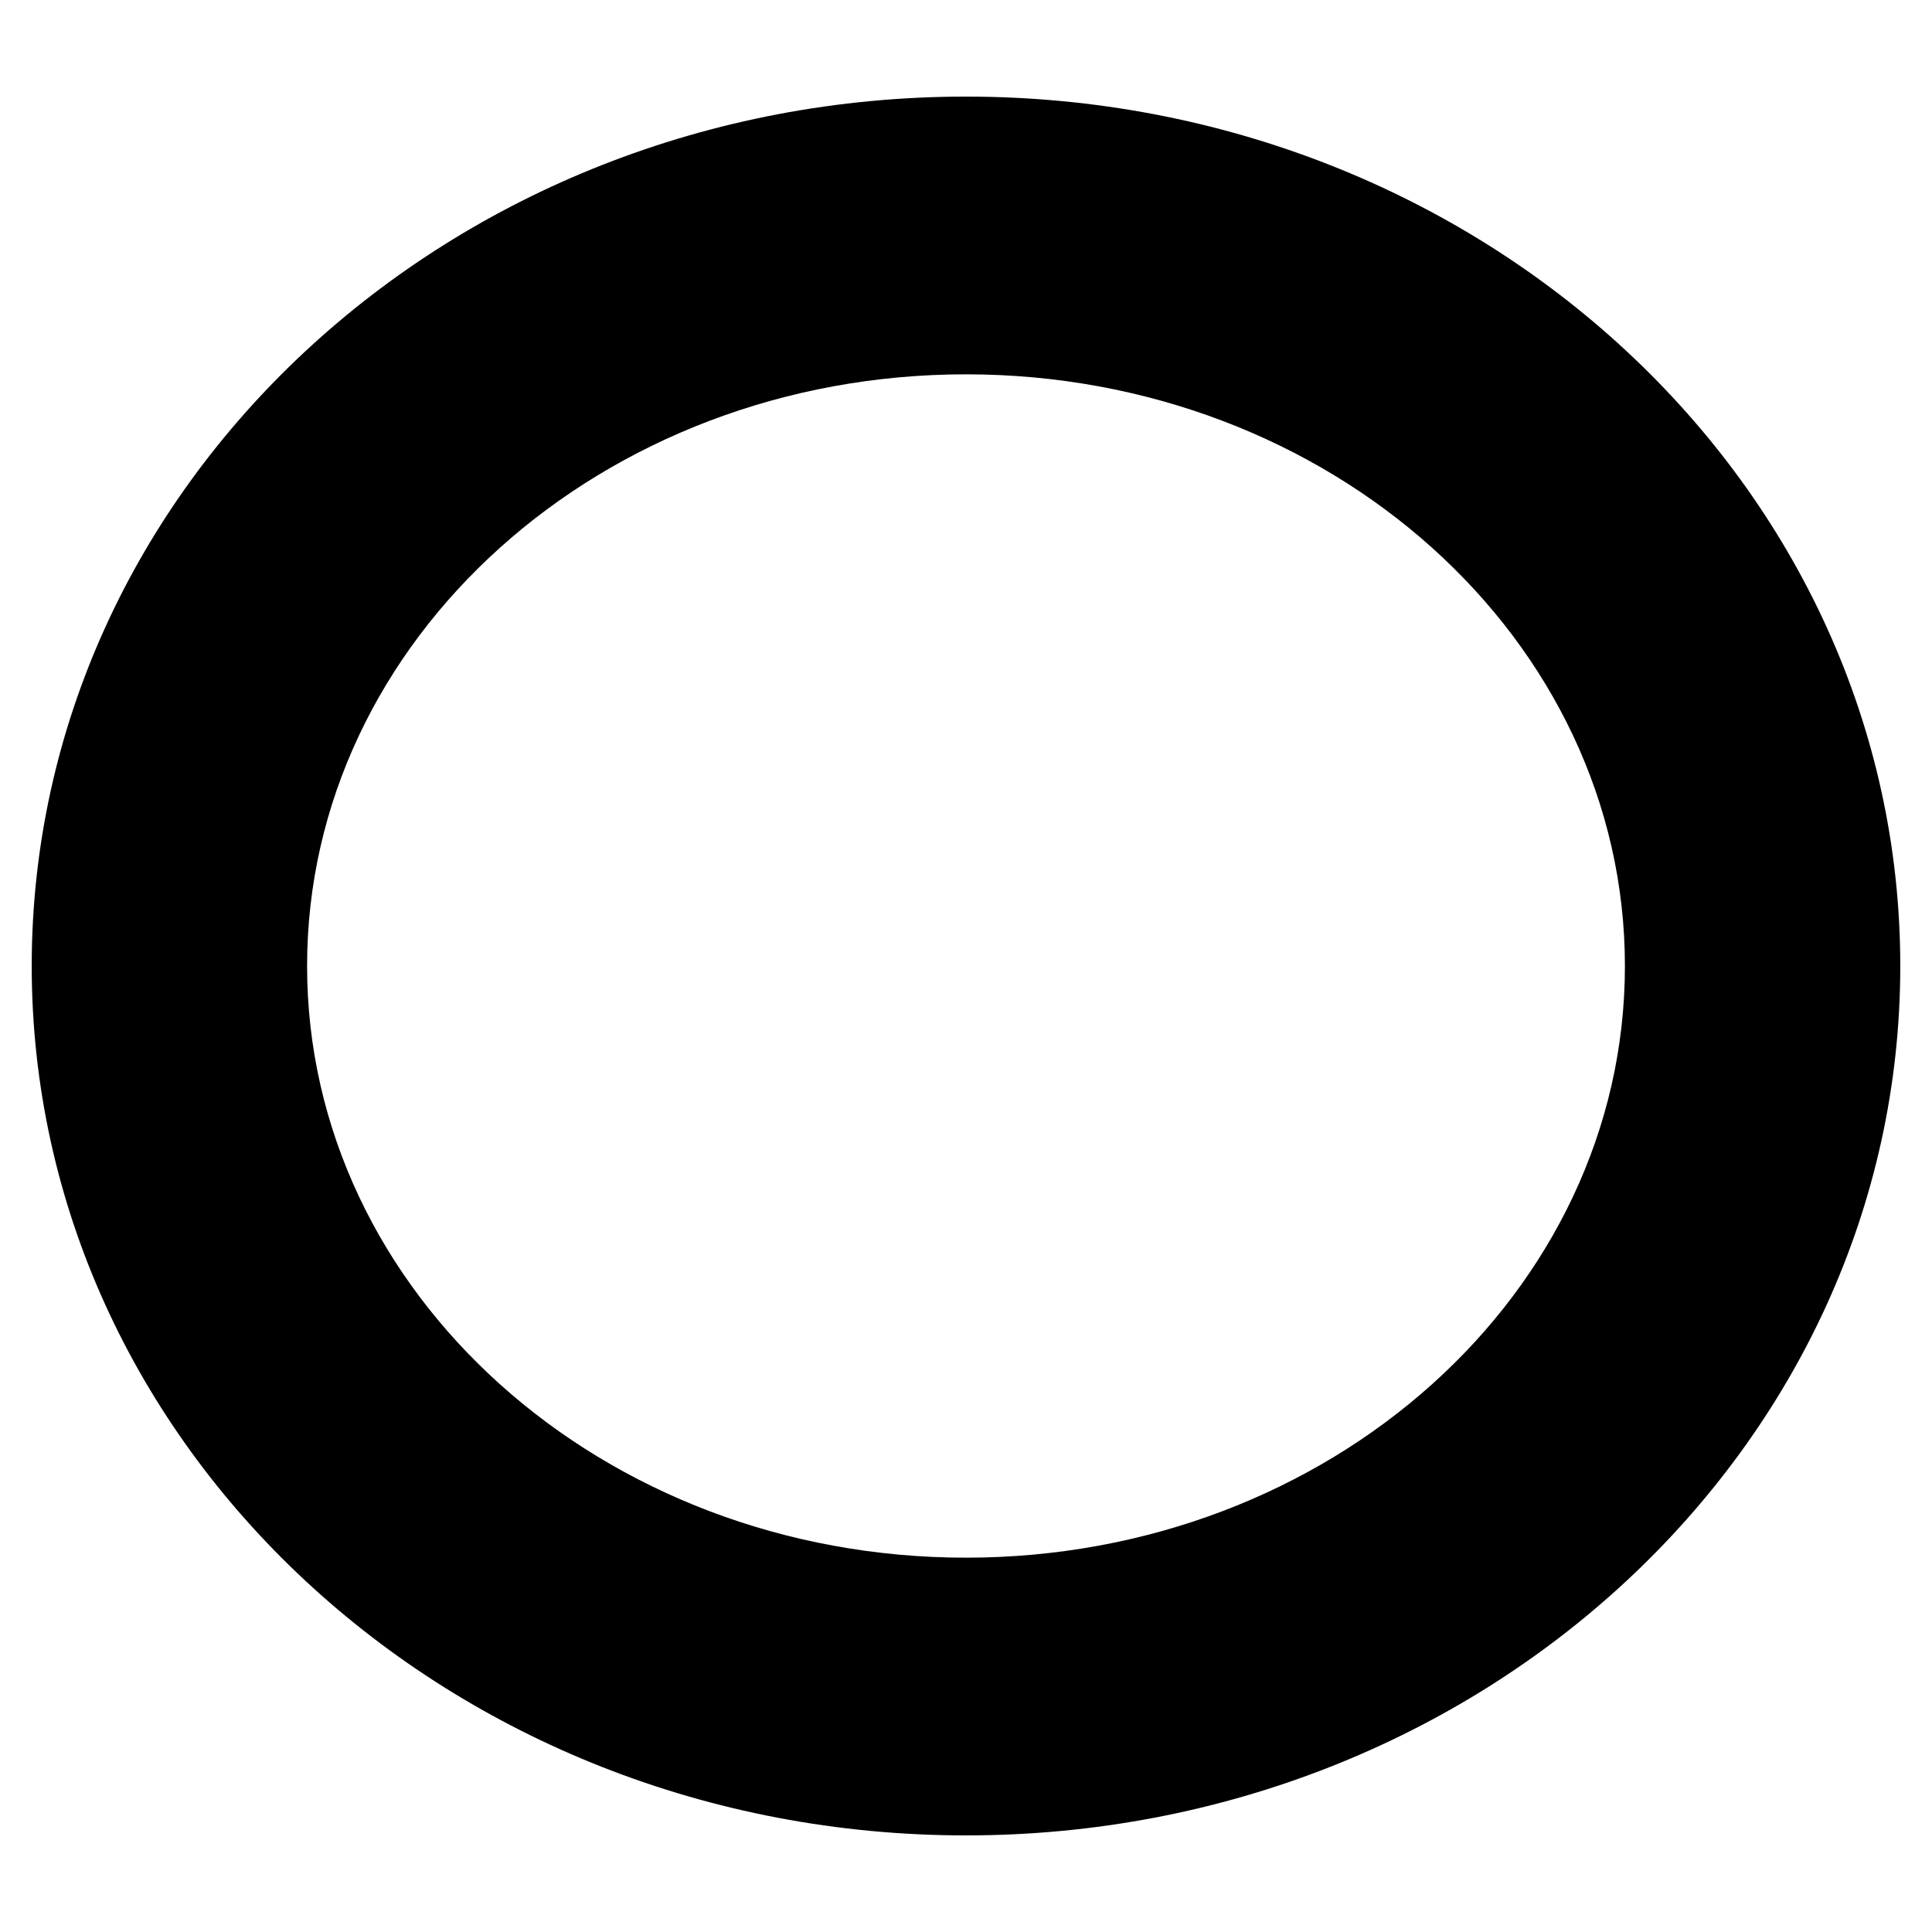
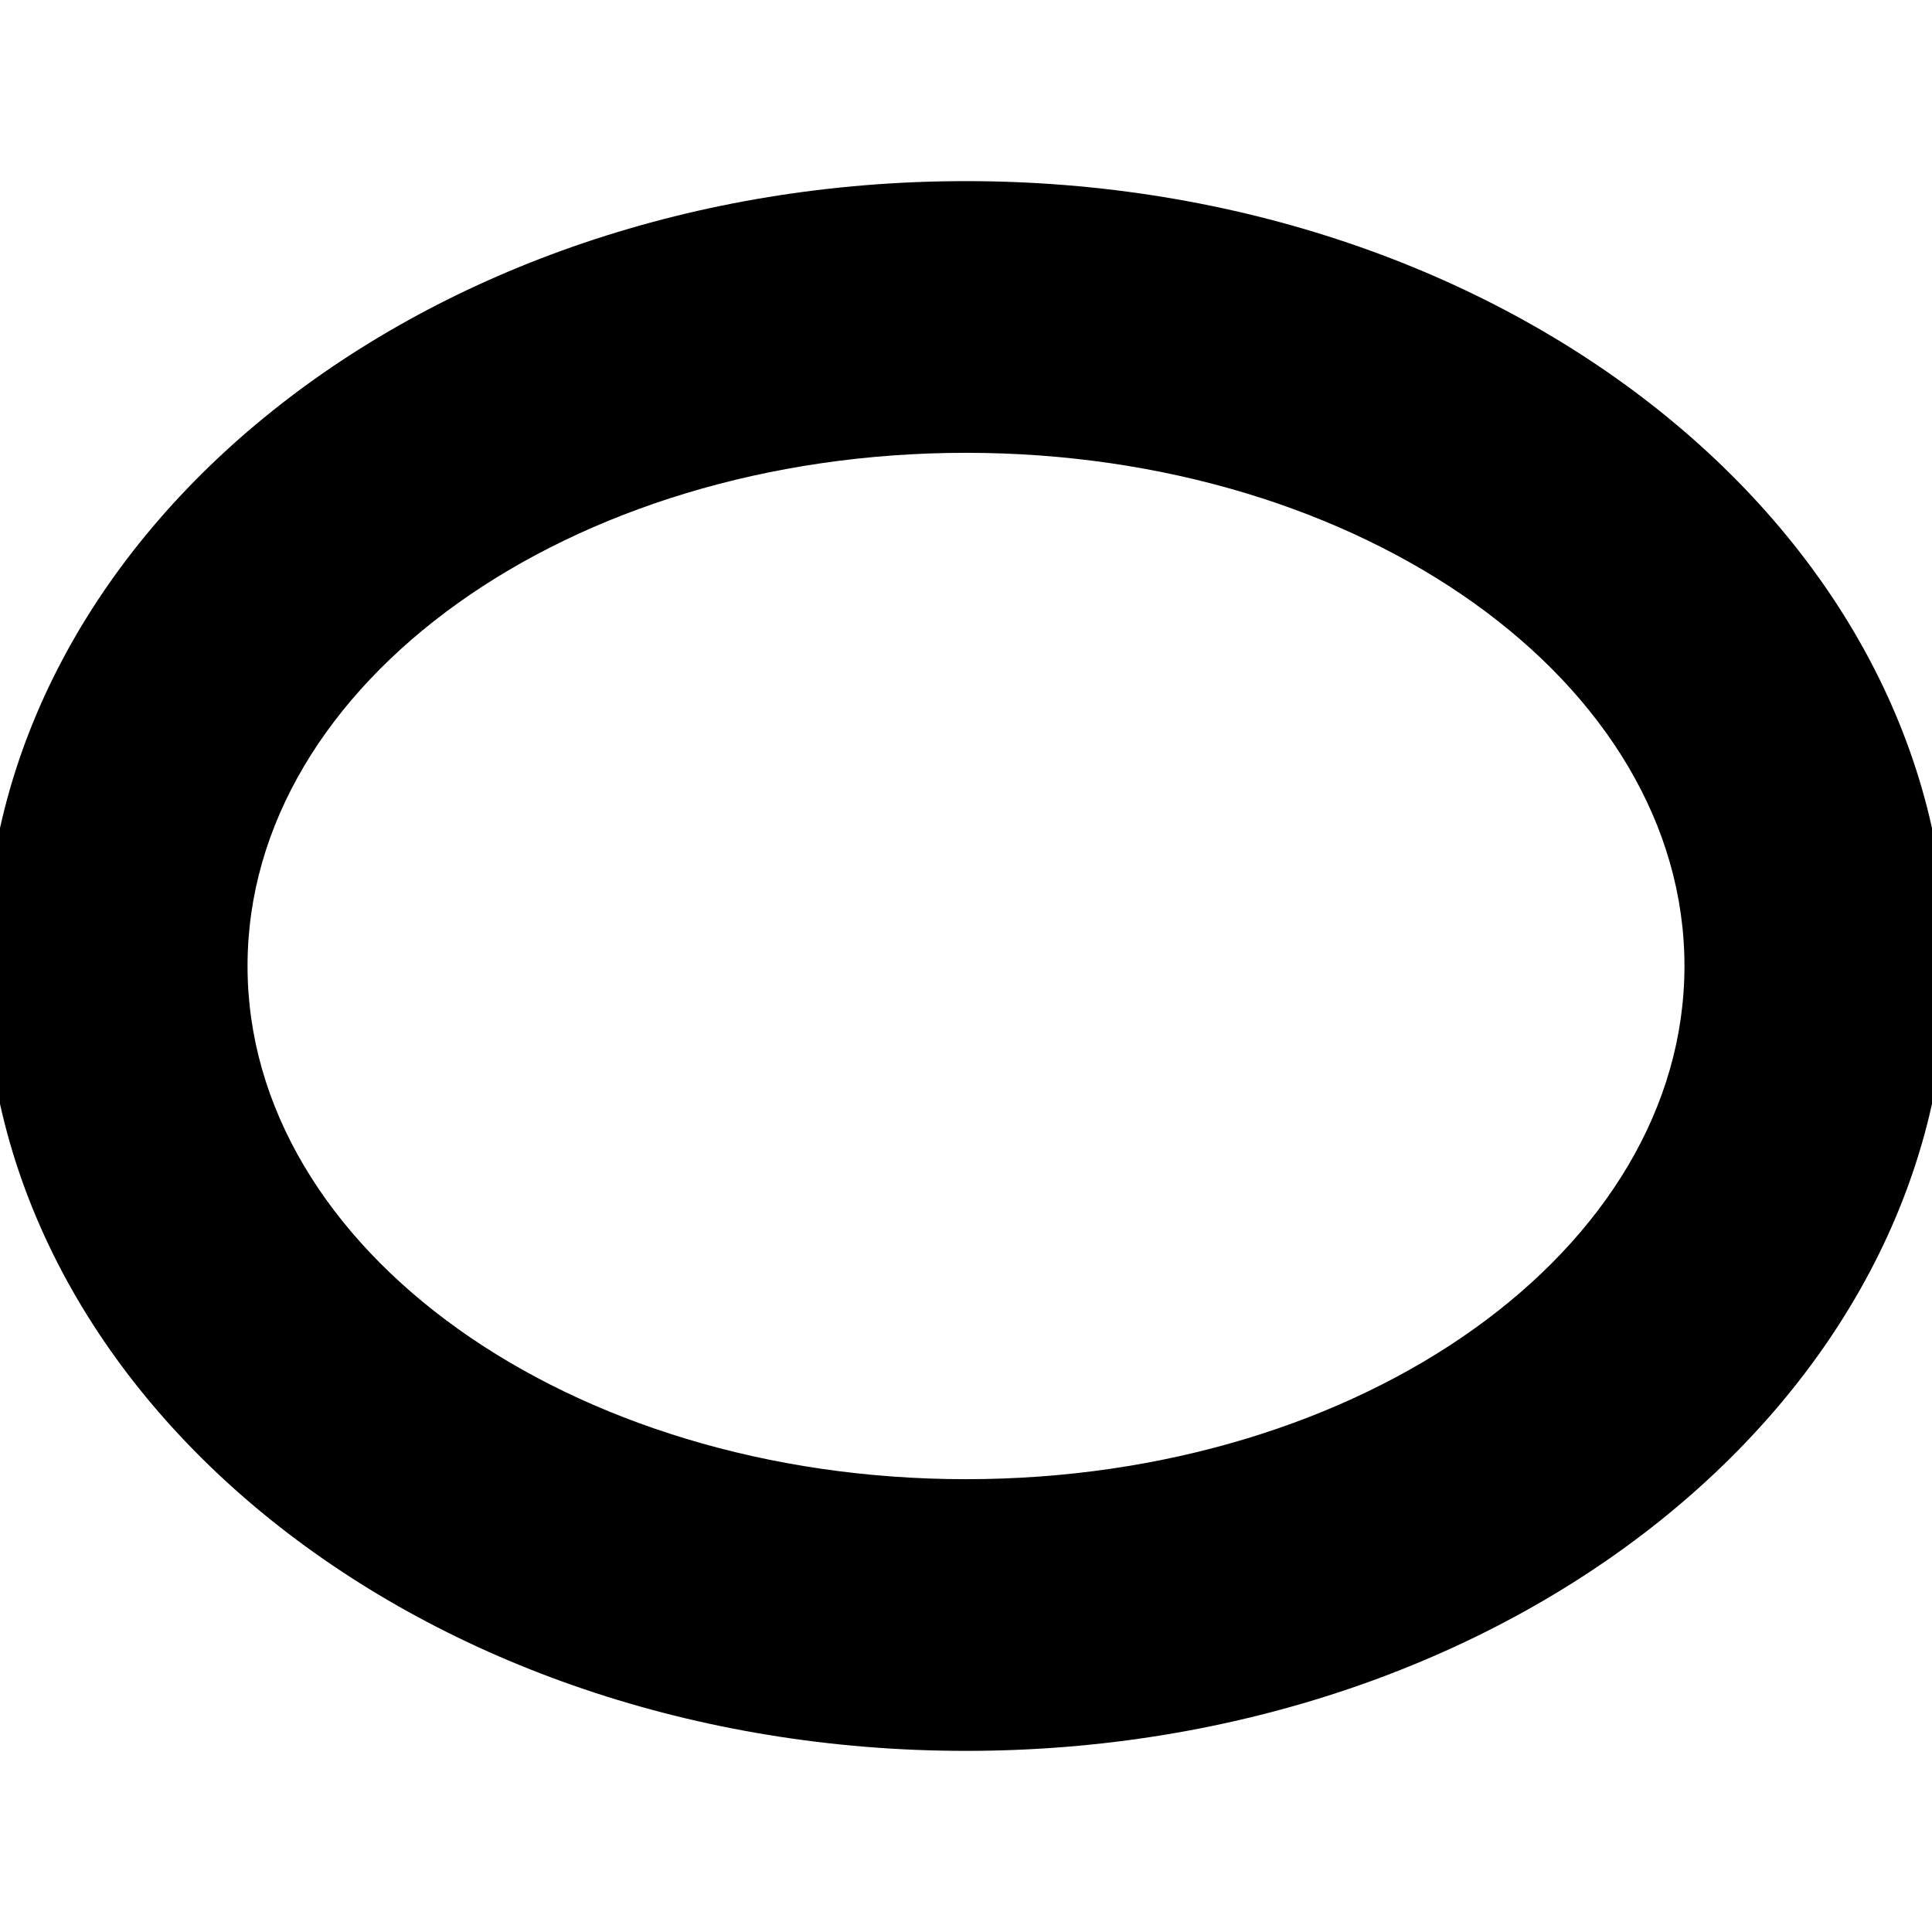
<svg xmlns="http://www.w3.org/2000/svg" viewBox="0 0 32 32" fill="#000">
-   <path fill-rule="evenodd" clip-rule="evenodd" d="M16 1.6 a14.4 13.4 0 1 0 0 28.8 a14.4 13.4 0 1 0 0 -28.8 z m0 4.6 a9.8 8.8 0 1 1 0 19.6 a9.8 8.8 0 1 1 0 -19.6 z" />
+   <path fill-rule="evenodd" clip-rule="evenodd" d="M16 3 a15 12 0 1 0 0 26 a15 12 0 1 0 0 -26 z m0 4.5 a10.5 7.5 0 1 1 0 17 a10.5 7.5 0 1 1 0 -17 z" />
</svg>
